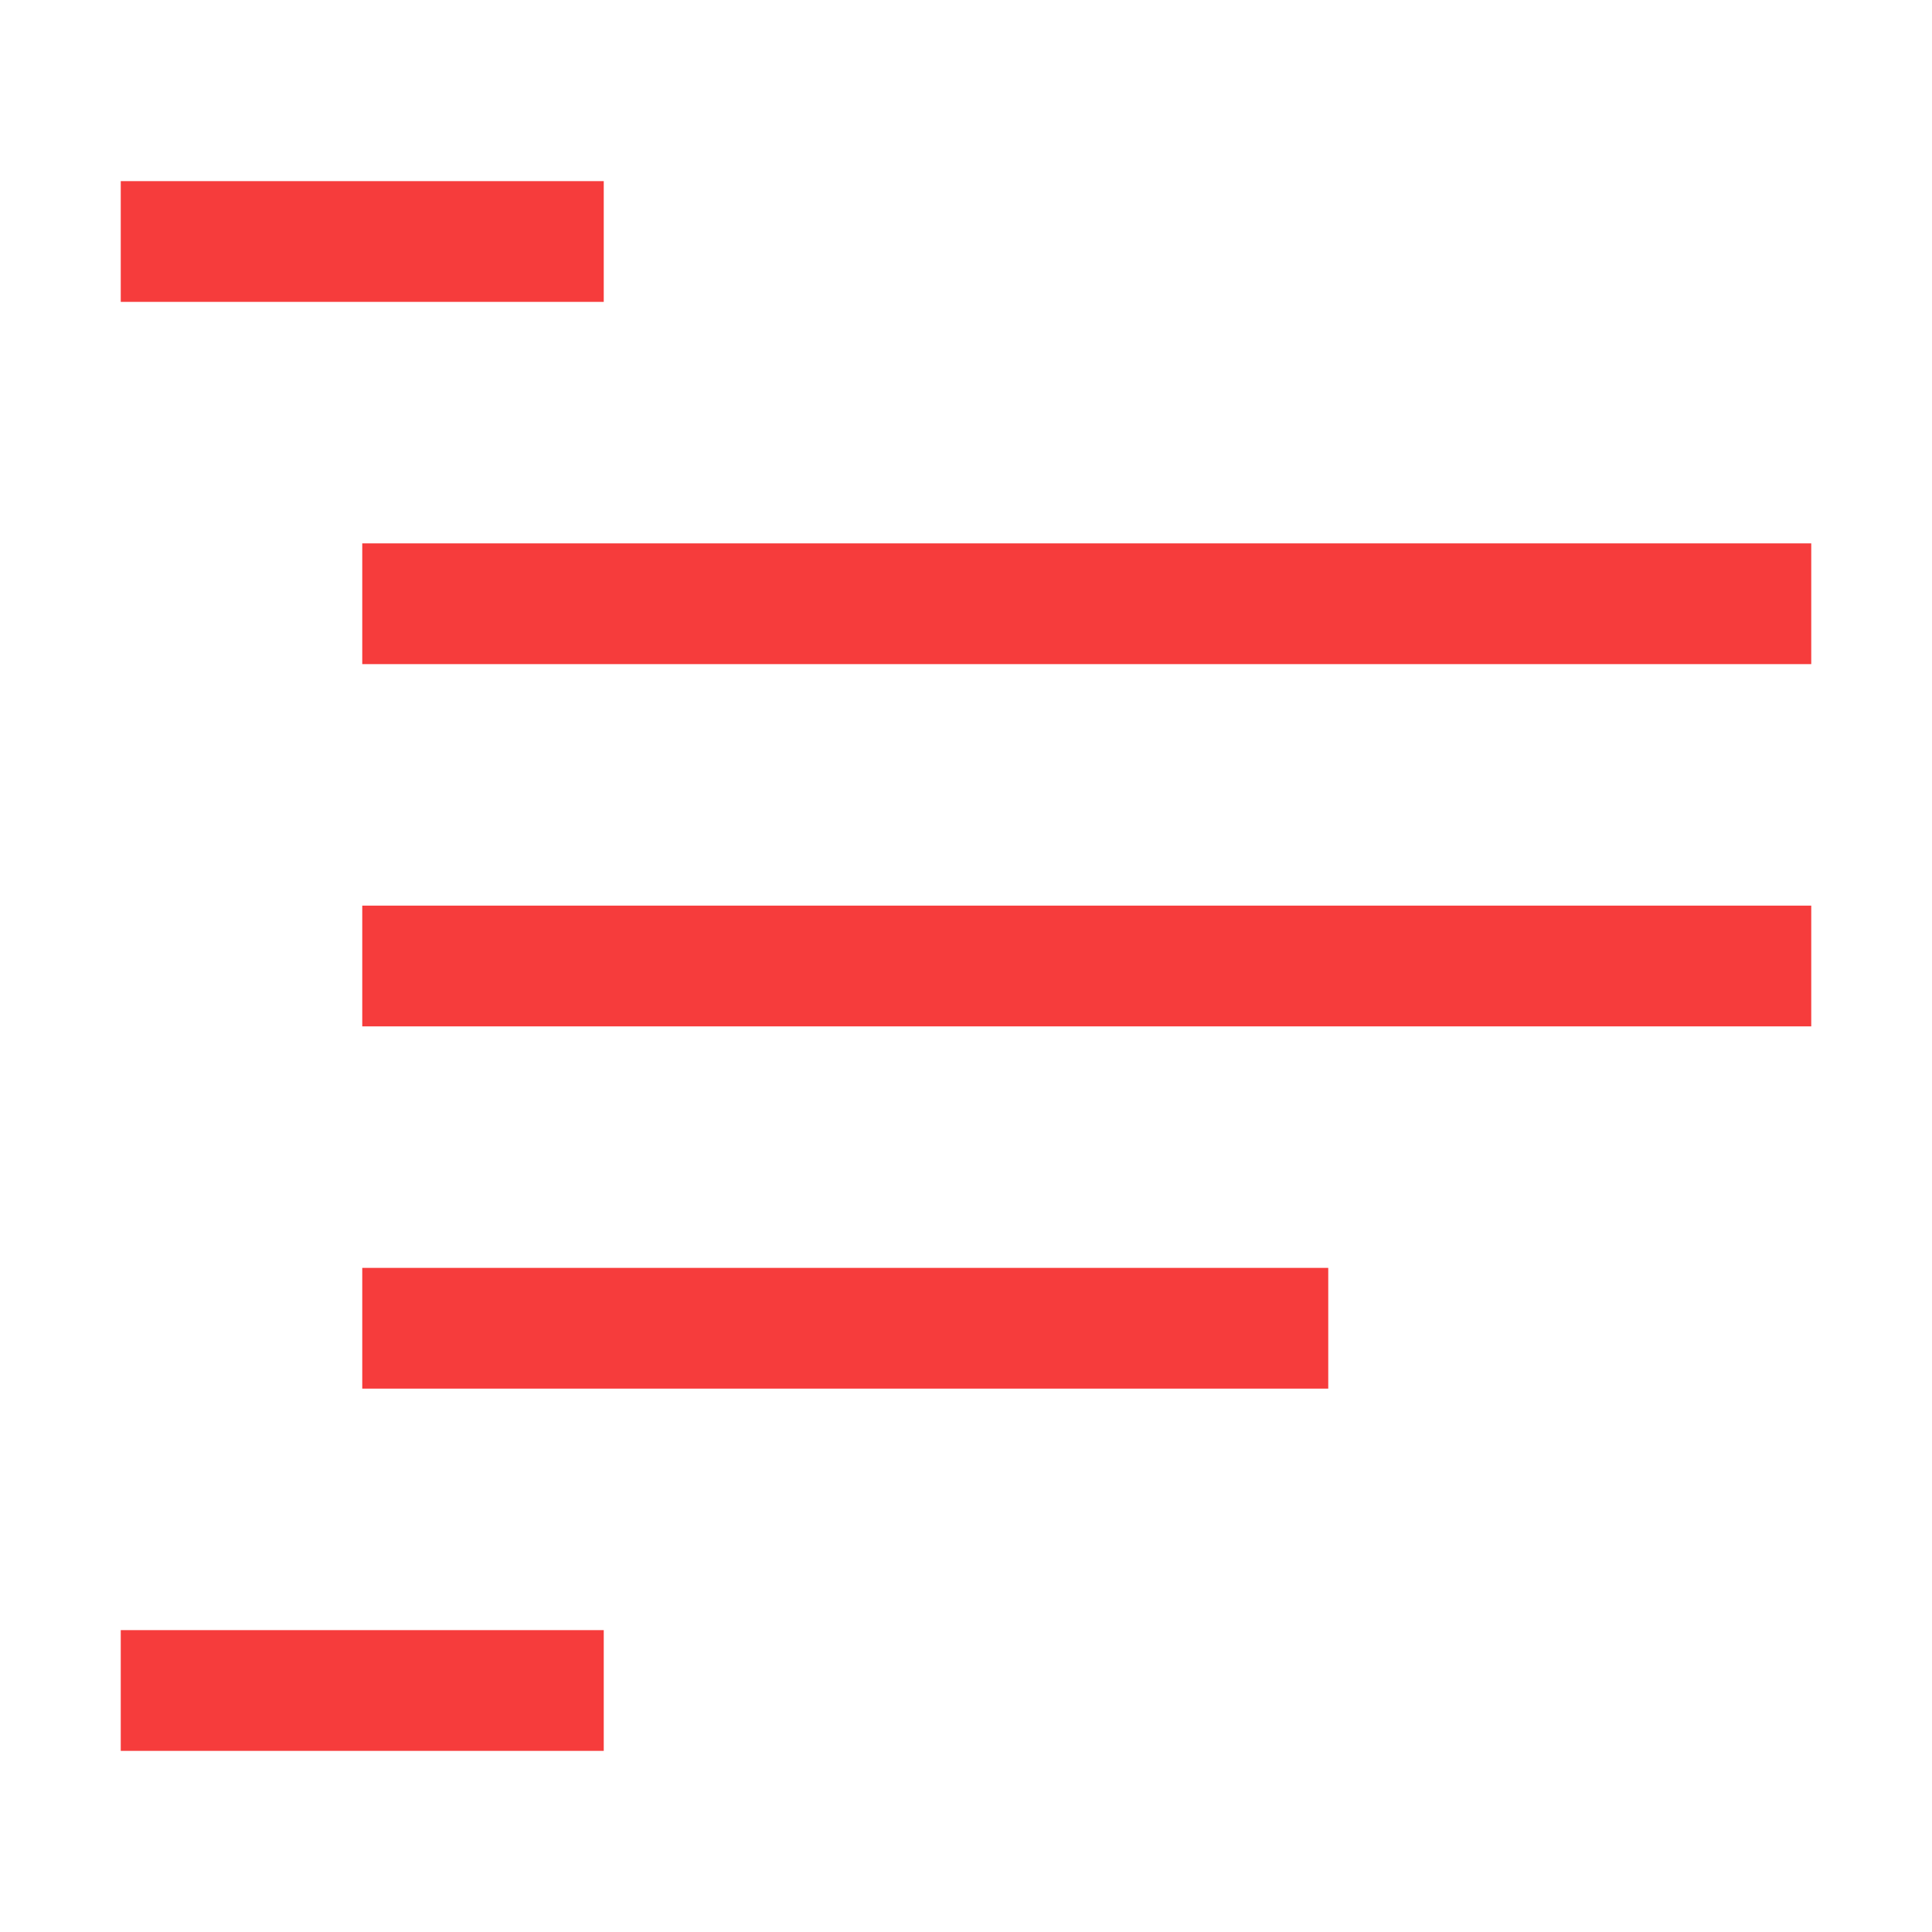
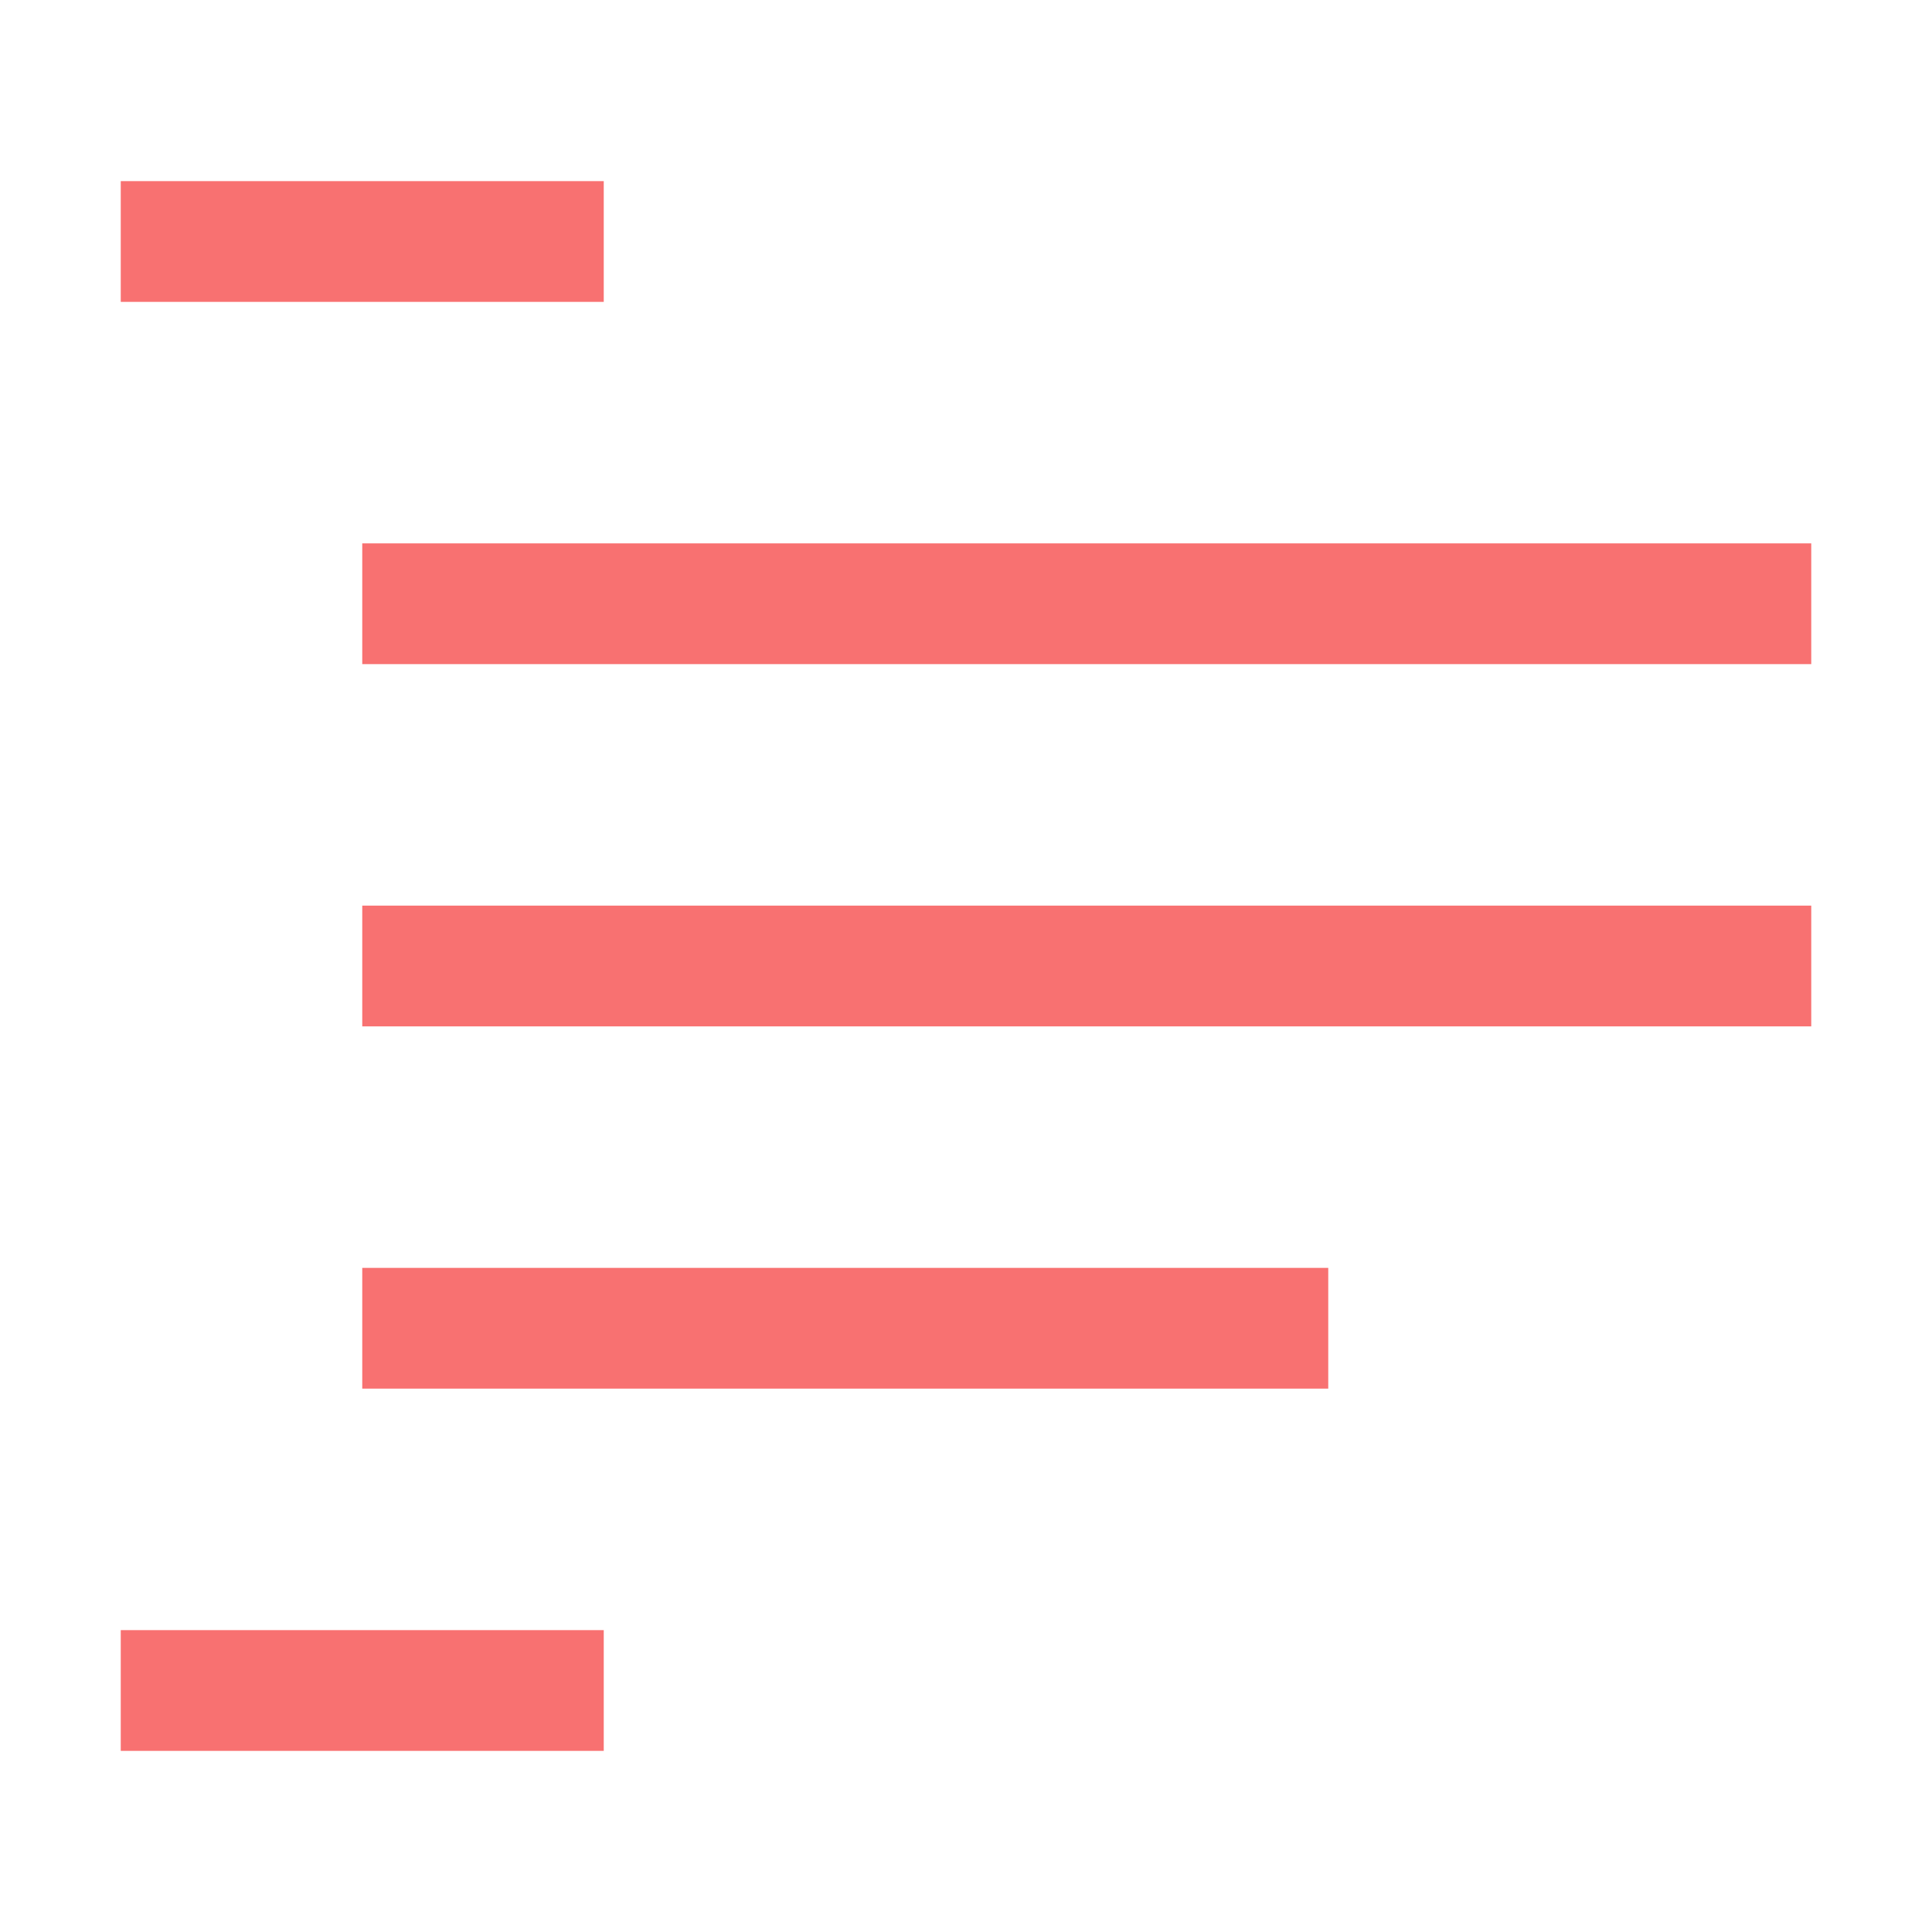
- <svg xmlns="http://www.w3.org/2000/svg" id="icon" width="32" height="32" viewBox="0 0 32 32" fill="hsl(0, 91%, 60%)">
+ <svg xmlns="http://www.w3.org/2000/svg" id="icon" width="32" height="32" viewBox="0 0 32 32" fill="#f87171">
  <defs>
    <style>
      .cls-1 {
        fill: none;
      }

      .cls-1, .cls-2 {
        stroke-width: 0px;
      }
    </style>
  </defs>
  <rect id="_Transparent_Rectangle_" data-name="&amp;lt;Transparent Rectangle&amp;gt;" class="cls-1" x="0" width="32" height="32" />
  <rect class="cls-2" x="2" y="3" width="8" height="2" />
  <rect class="cls-2" x="6" y="9" width="24" height="2" />
  <rect class="cls-2" x="6" y="15" width="24" height="2" />
  <rect class="cls-2" x="2" y="27" width="8" height="2" />
  <rect class="cls-2" x="6" y="21" width="16" height="2" />
  <rect class="cls-1" width="32" height="32" />
</svg>
